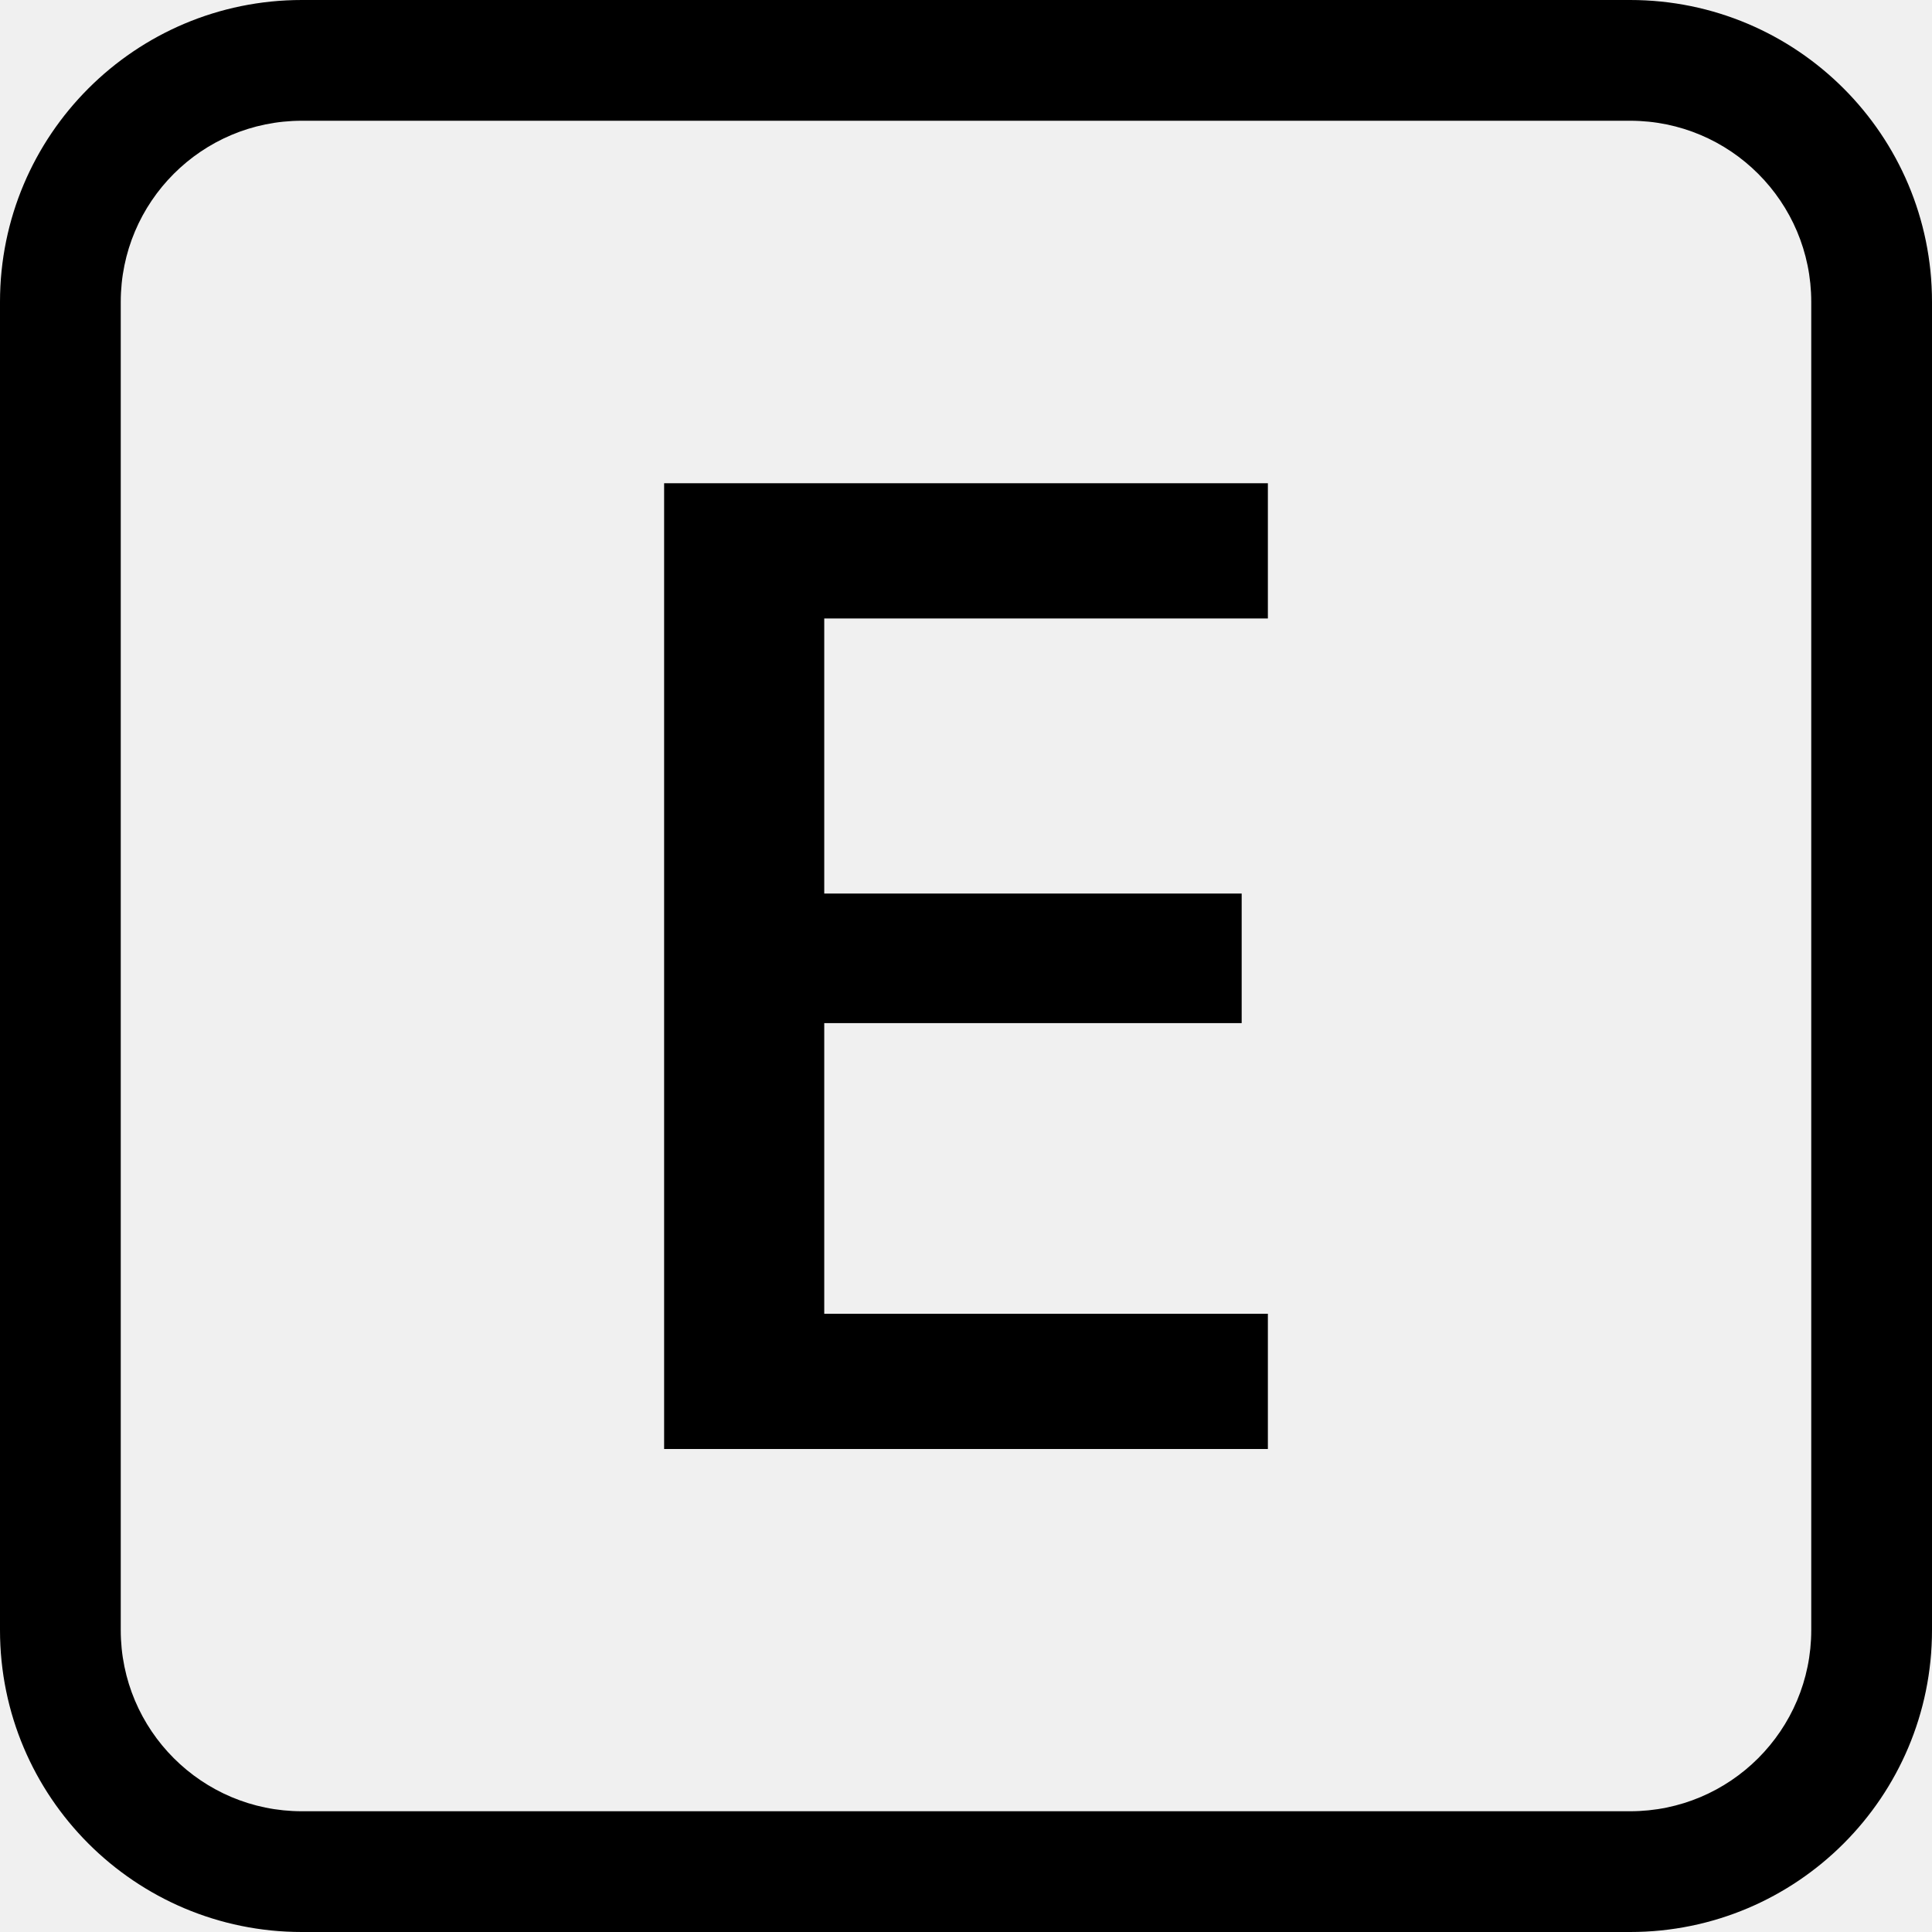
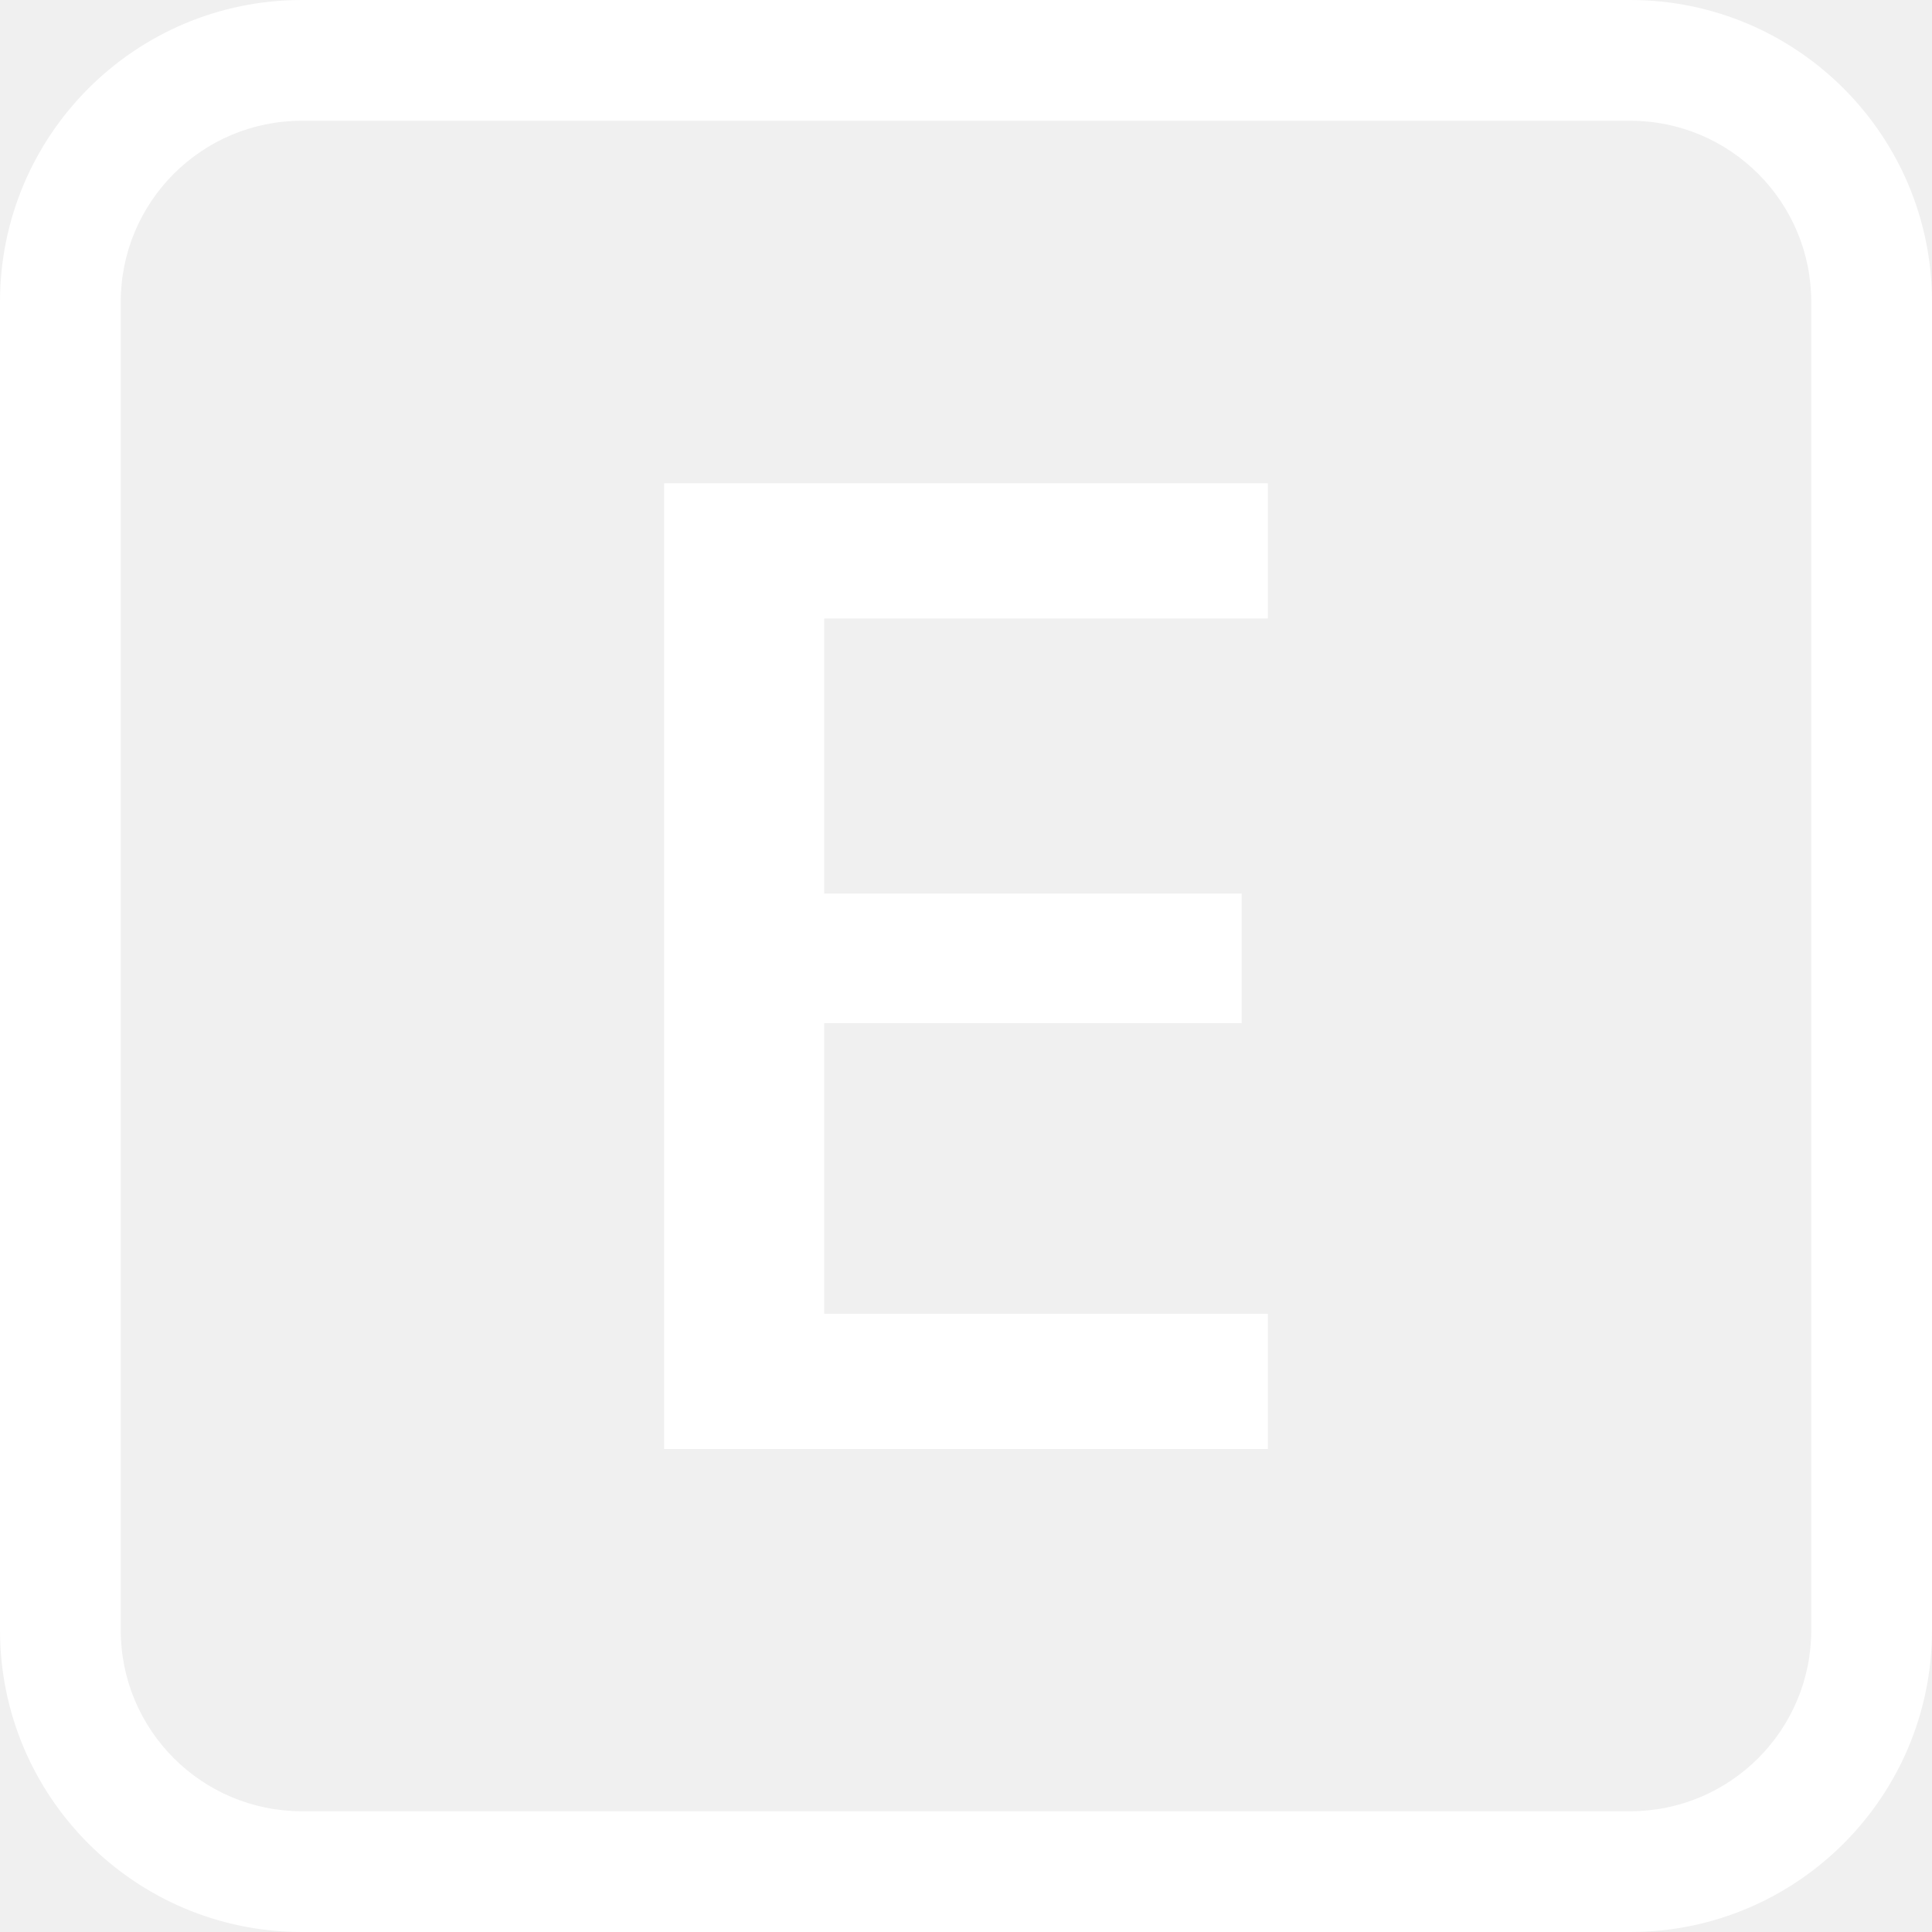
- <svg xmlns="http://www.w3.org/2000/svg" width="16" height="16" fill="currentColor" class="bi bi-explicit" viewBox="0 0 16 16">
+ <svg xmlns="http://www.w3.org/2000/svg" width="16" height="16" fill="white" class="bi bi-explicit" viewBox="0 0 16 16">
  <path d="M6.826 10.88H10.5V12h-5V4.002h5v1.12H6.826V7.4h3.457v1.073H6.826z" />
  <path d="M2.5 0A2.5 2.5 0 0 0 0 2.5v11A2.5 2.5 0 0 0 2.5 16h11a2.5 2.5 0 0 0 2.5-2.5v-11A2.5 2.5 0 0 0 13.5 0zM1 2.5A1.5 1.5 0 0 1 2.5 1h11A1.5 1.5 0 0 1 15 2.5v11a1.5 1.5 0 0 1-1.5 1.5h-11A1.5 1.5 0 0 1 1 13.5z" />
</svg>
